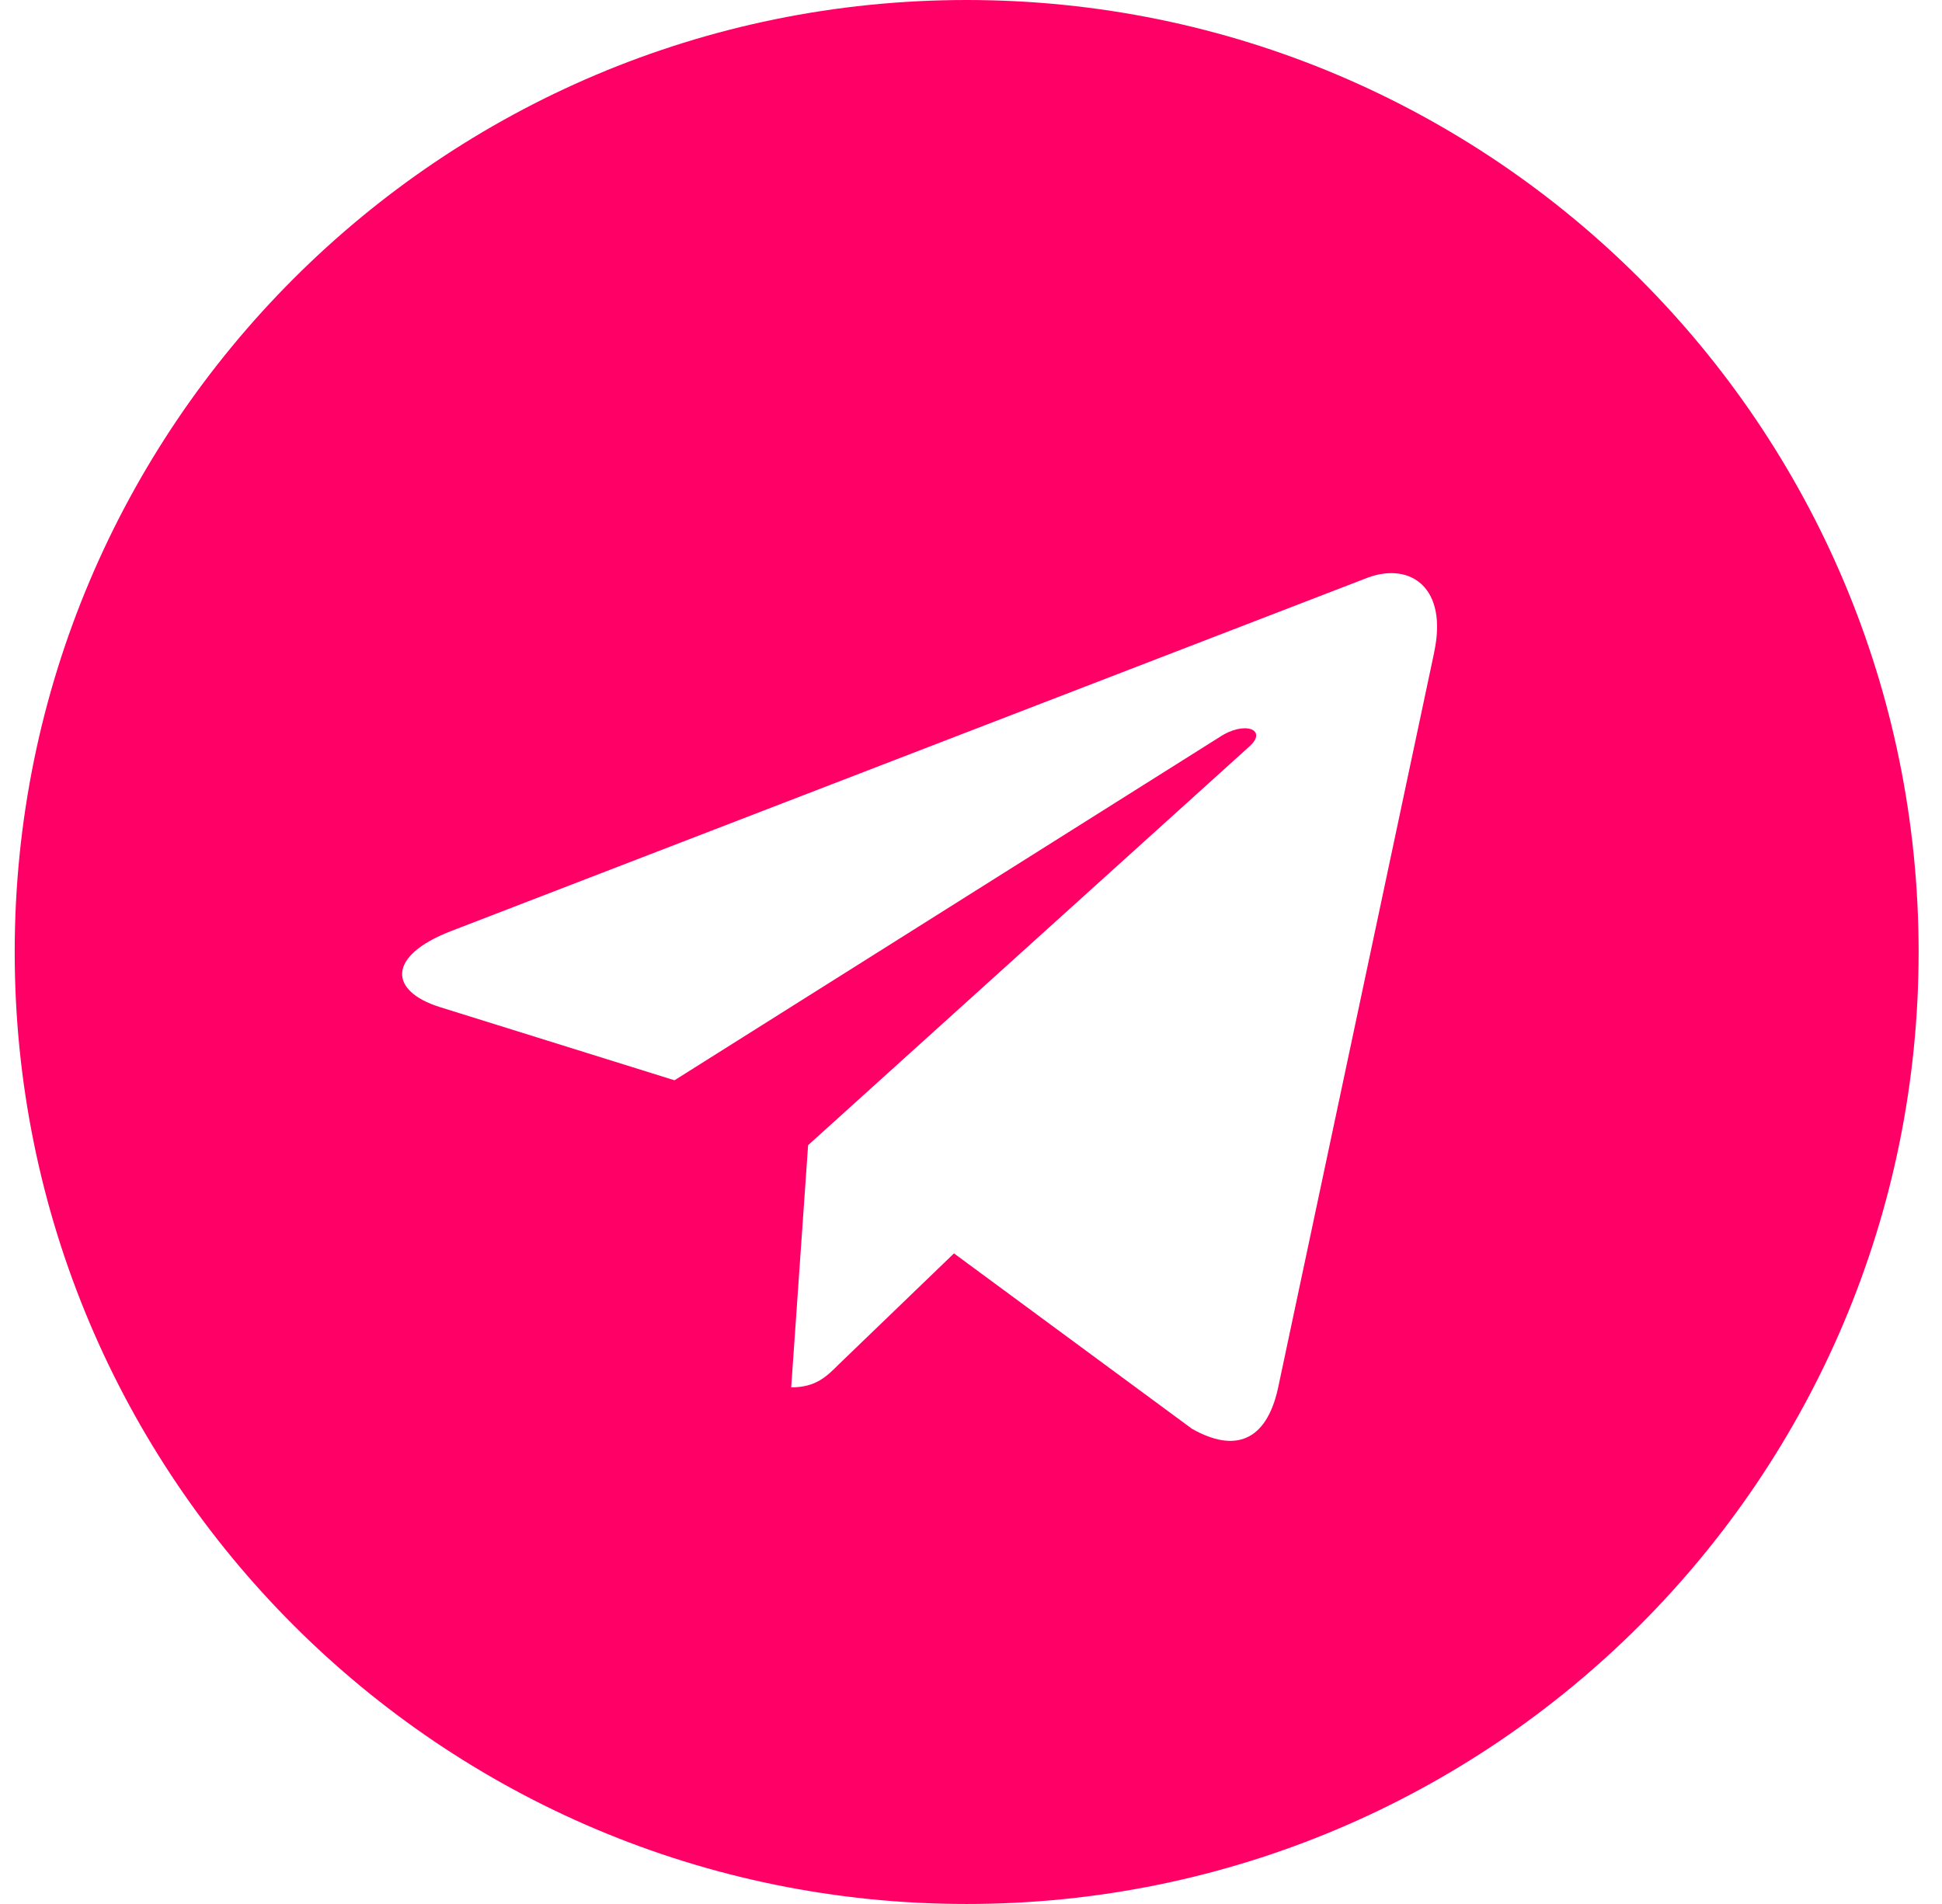
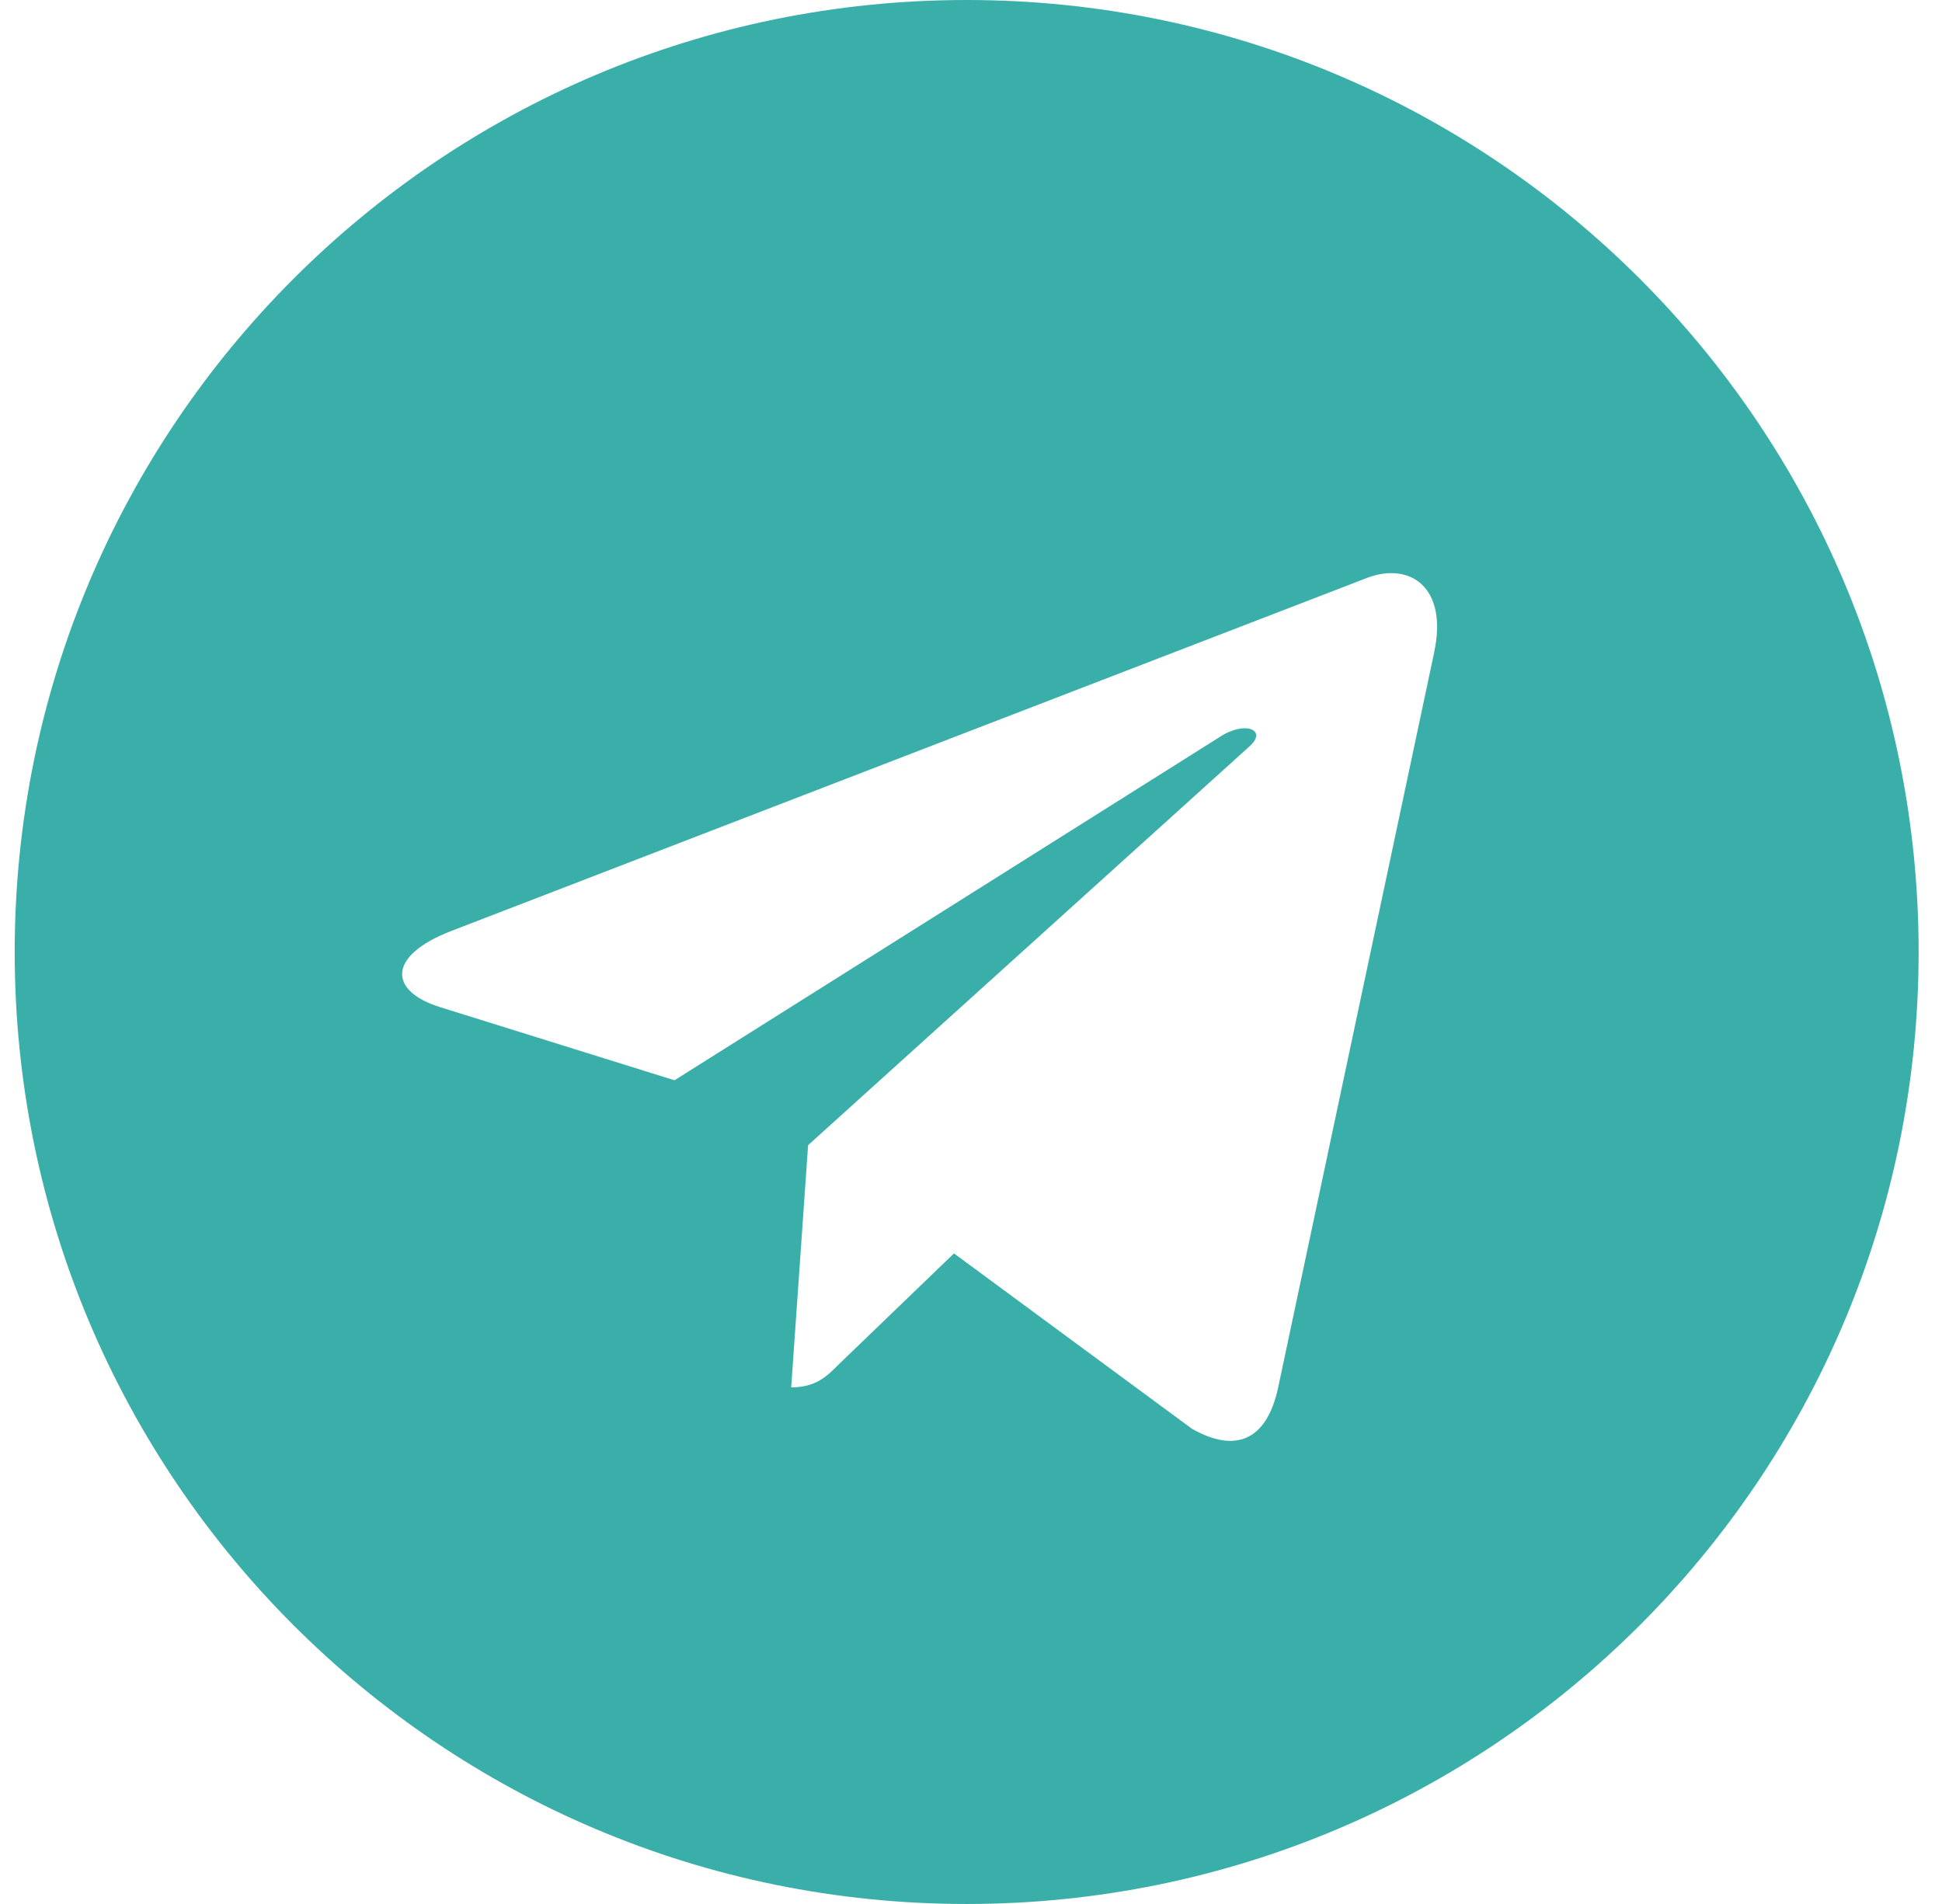
<svg xmlns="http://www.w3.org/2000/svg" width="51" height="50" viewBox="0 0 51 50" fill="none">
-   <path d="M25.386 50C39.197 50 50.386 38.81 50.386 25C50.386 11.19 39.197 0 25.386 0C11.576 0 0.386 11.19 0.386 25C0.386 38.81 11.576 50 25.386 50ZM11.826 24.458L35.93 15.165C37.049 14.76 38.026 15.438 37.663 17.129L37.665 17.127L33.561 36.462C33.257 37.833 32.443 38.167 31.303 37.521L25.053 32.915L22.038 35.819C21.705 36.152 21.424 36.433 20.778 36.433L21.222 30.073L32.805 19.608C33.309 19.165 32.693 18.915 32.028 19.356L17.713 28.369L11.543 26.444C10.203 26.019 10.174 25.104 11.826 24.458Z" fill="#FF0066" />
+   <path d="M25.386 50C39.197 50 50.386 38.81 50.386 25C50.386 11.19 39.197 0 25.386 0C11.576 0 0.386 11.19 0.386 25C0.386 38.81 11.576 50 25.386 50ZM11.826 24.458L35.93 15.165C37.049 14.76 38.026 15.438 37.663 17.129L37.665 17.127L33.561 36.462C33.257 37.833 32.443 38.167 31.303 37.521L25.053 32.915L22.038 35.819C21.705 36.152 21.424 36.433 20.778 36.433L21.222 30.073L32.805 19.608C33.309 19.165 32.693 18.915 32.028 19.356L17.713 28.369L11.543 26.444C10.203 26.019 10.174 25.104 11.826 24.458Z" fill="#3AAFA9" />
</svg>
